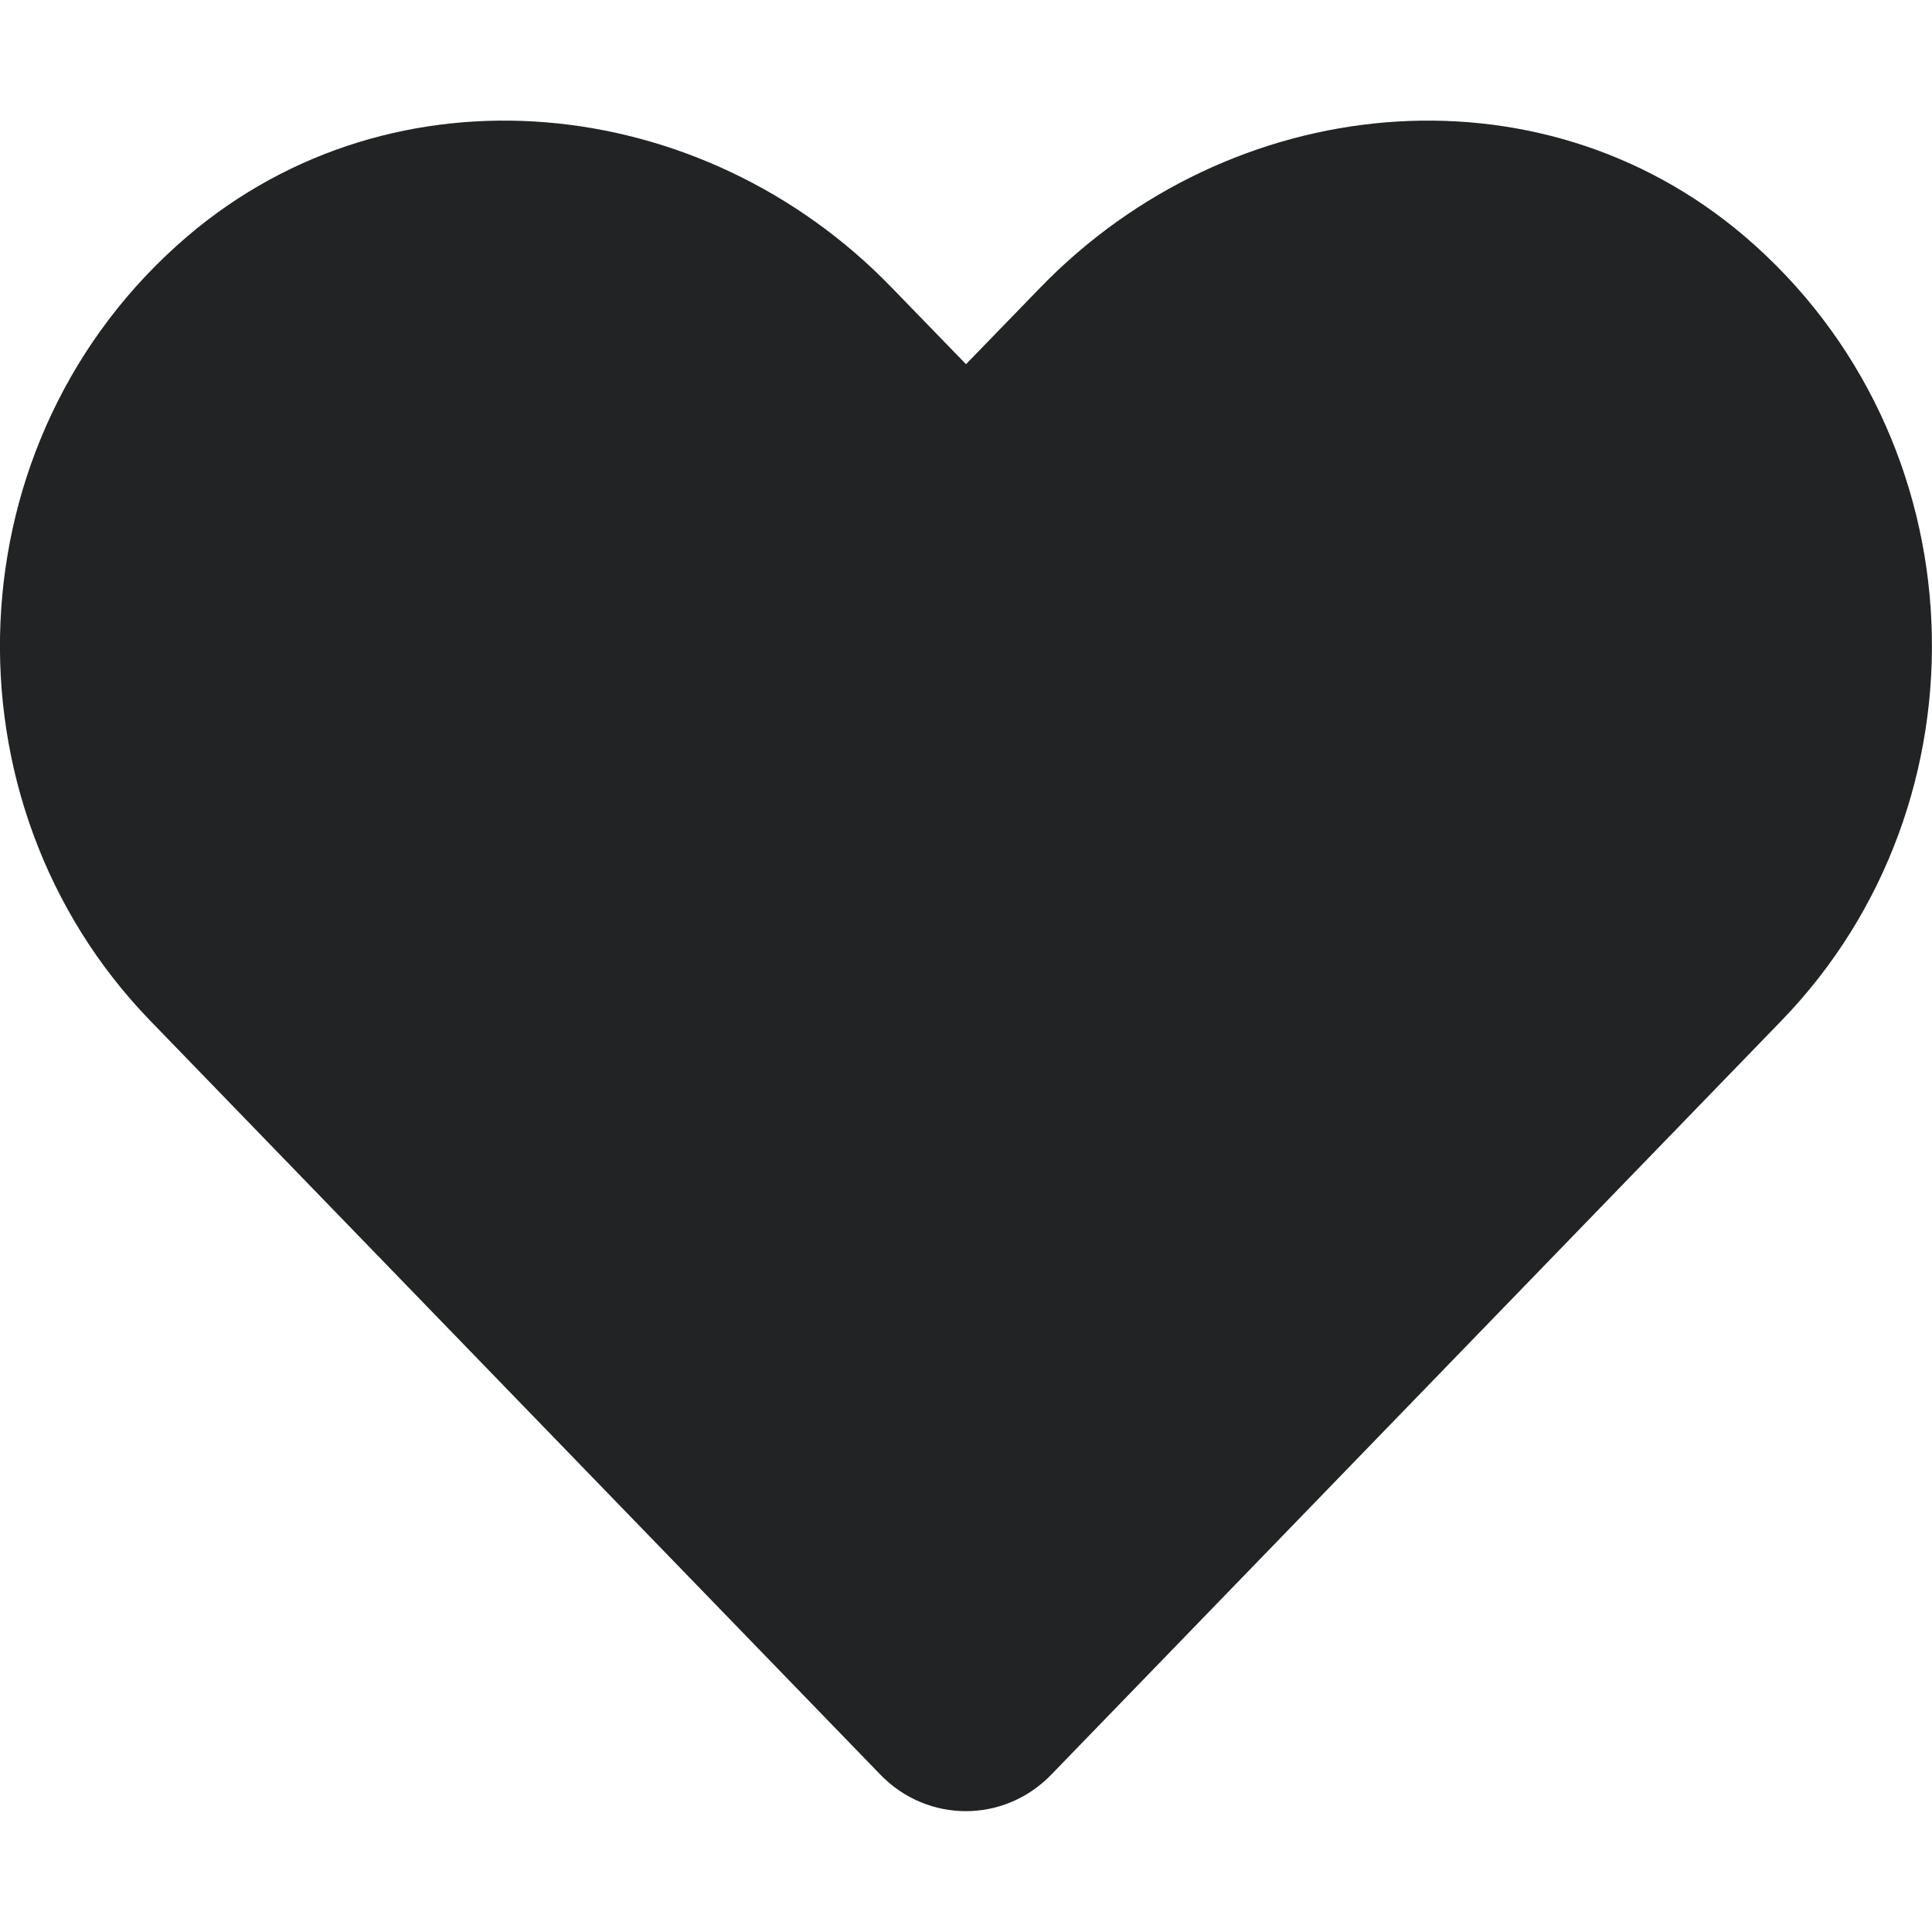
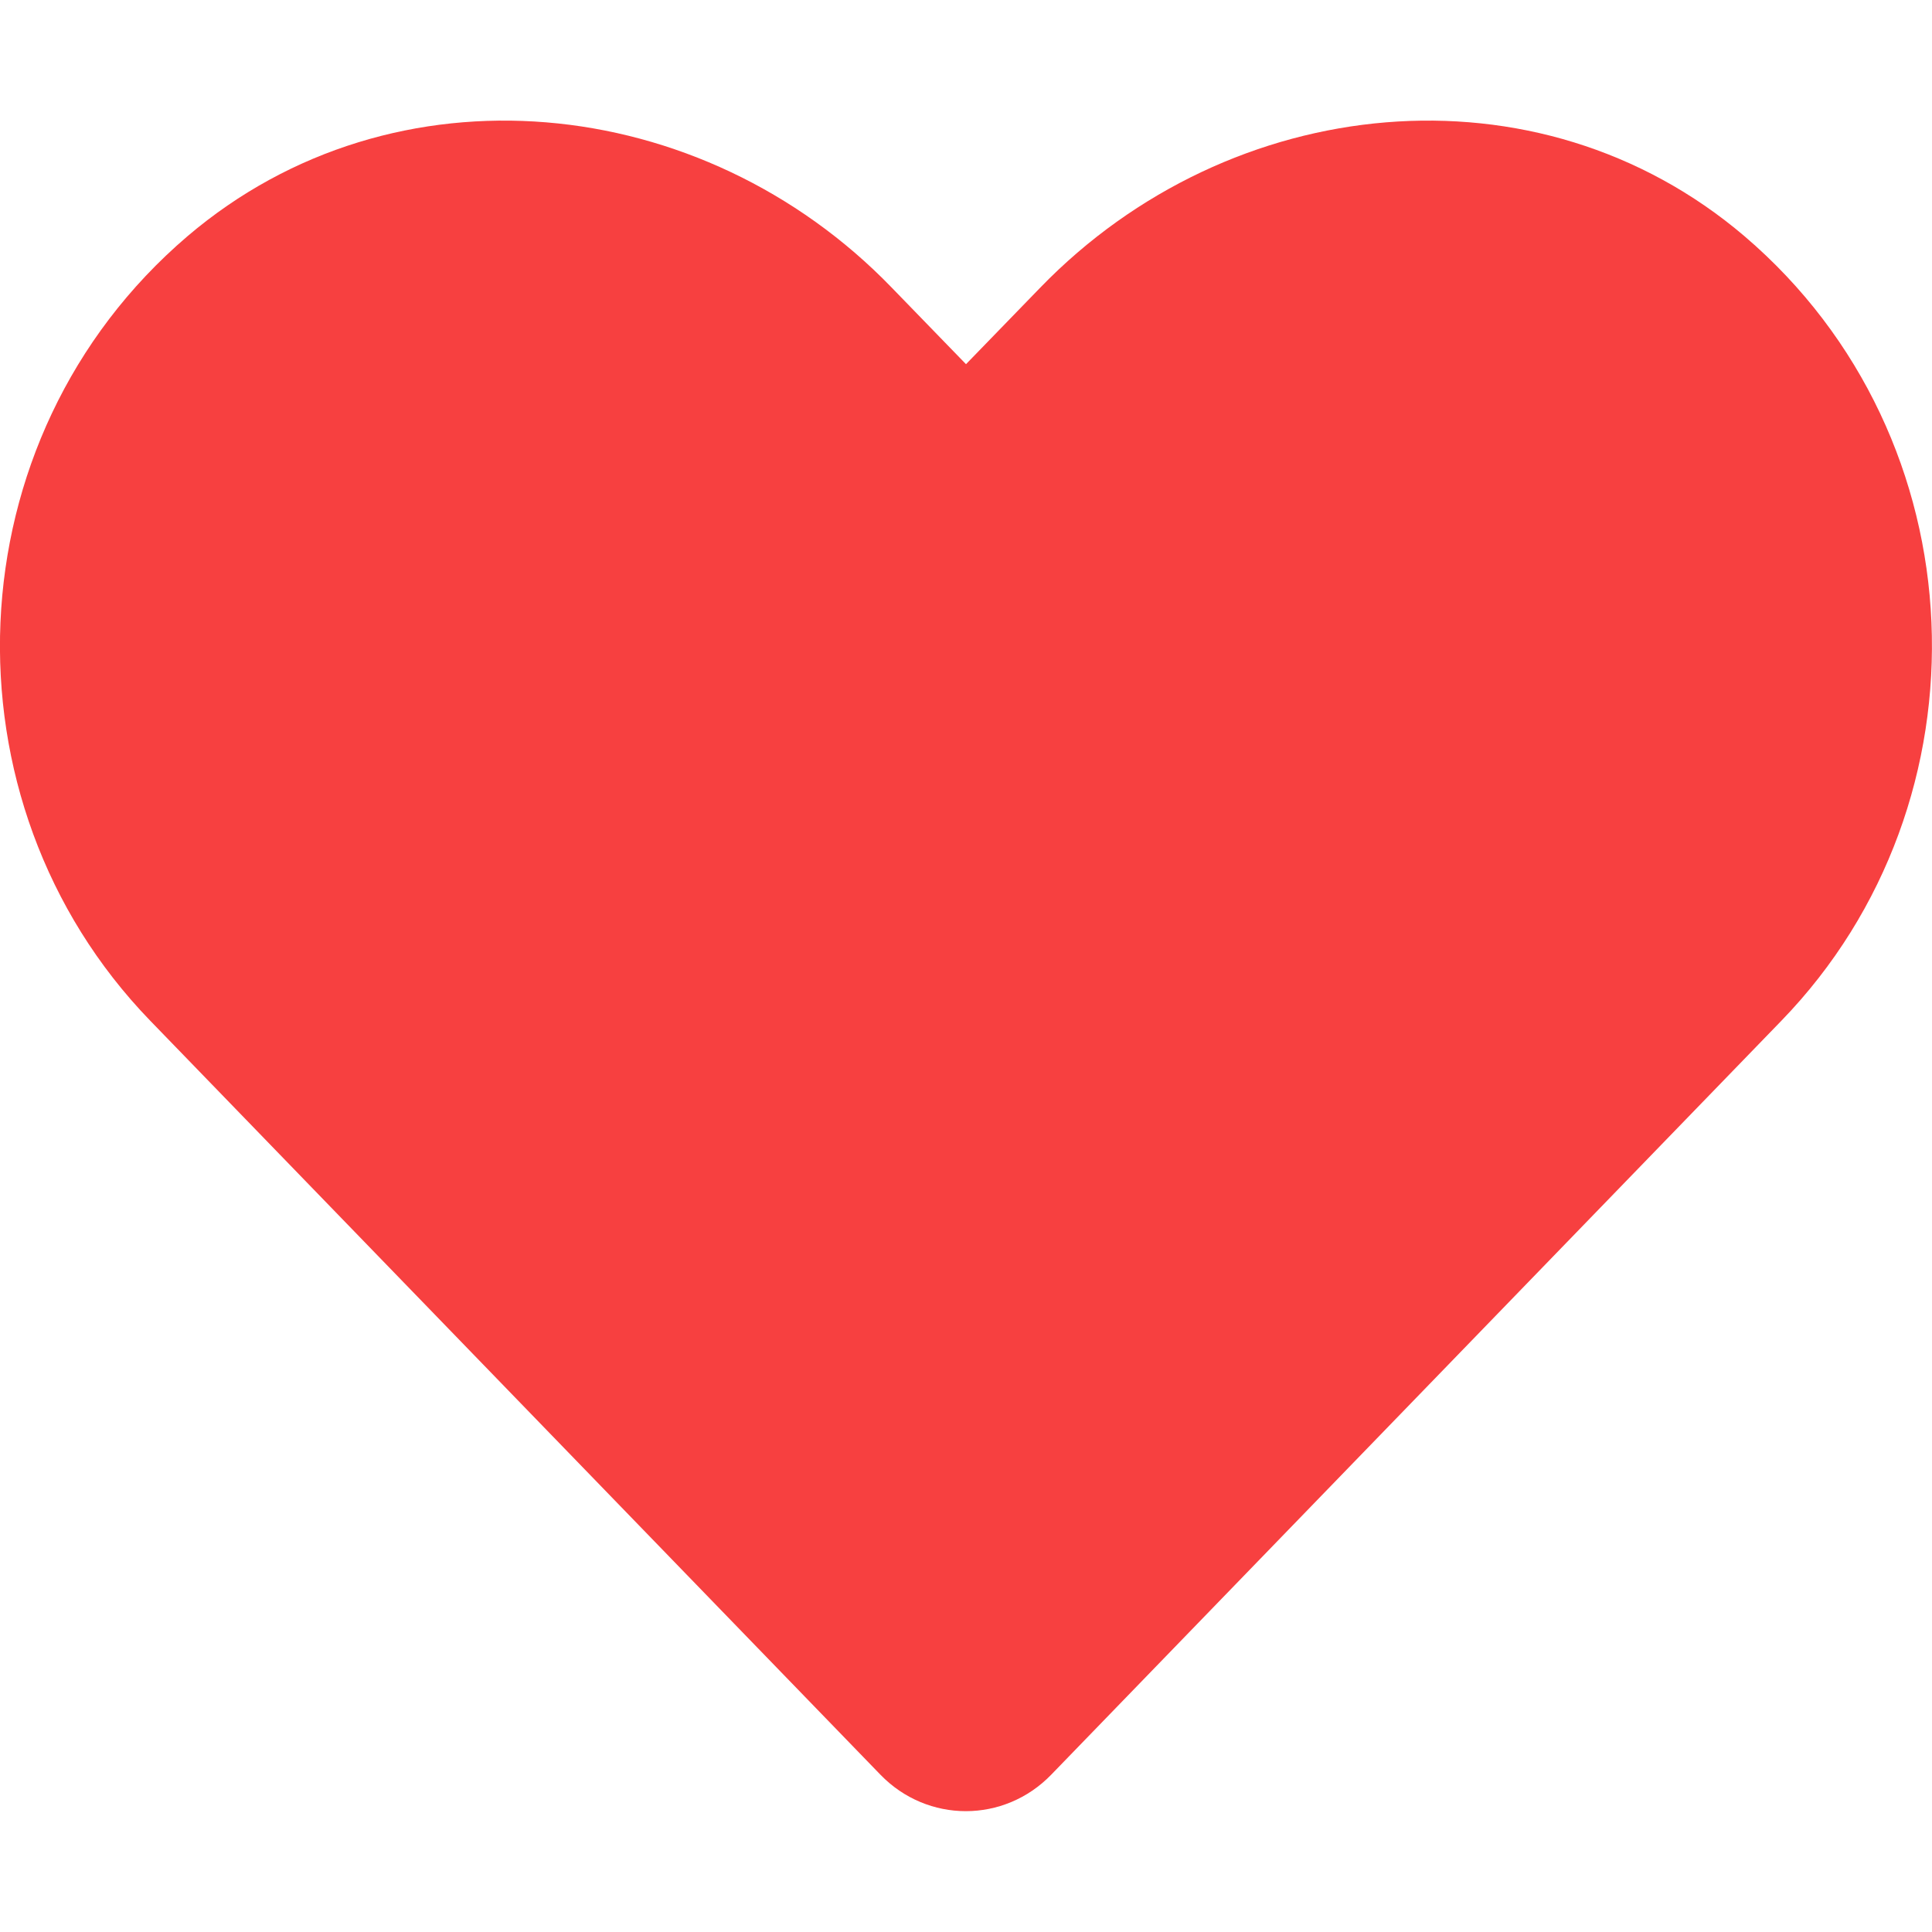
- <svg xmlns="http://www.w3.org/2000/svg" width="16" height="16" viewBox="0 0 16 16" fill="#222325">
+ <svg xmlns="http://www.w3.org/2000/svg" width="16" height="16" viewBox="0 0 16 16" fill="#f74040">
  <path d="M14.447 1.956C12.734 0.497 10.188 0.759 8.616 2.381L8 3.016L7.384 2.381C5.816 0.759 3.266 0.497 1.553 1.956C-0.409 3.631 -0.513 6.638 1.244 8.453L7.291 14.697C7.681 15.1 8.316 15.1 8.706 14.697L14.753 8.453C16.512 6.638 16.409 3.631 14.447 1.956Z">
    </path>
</svg>
